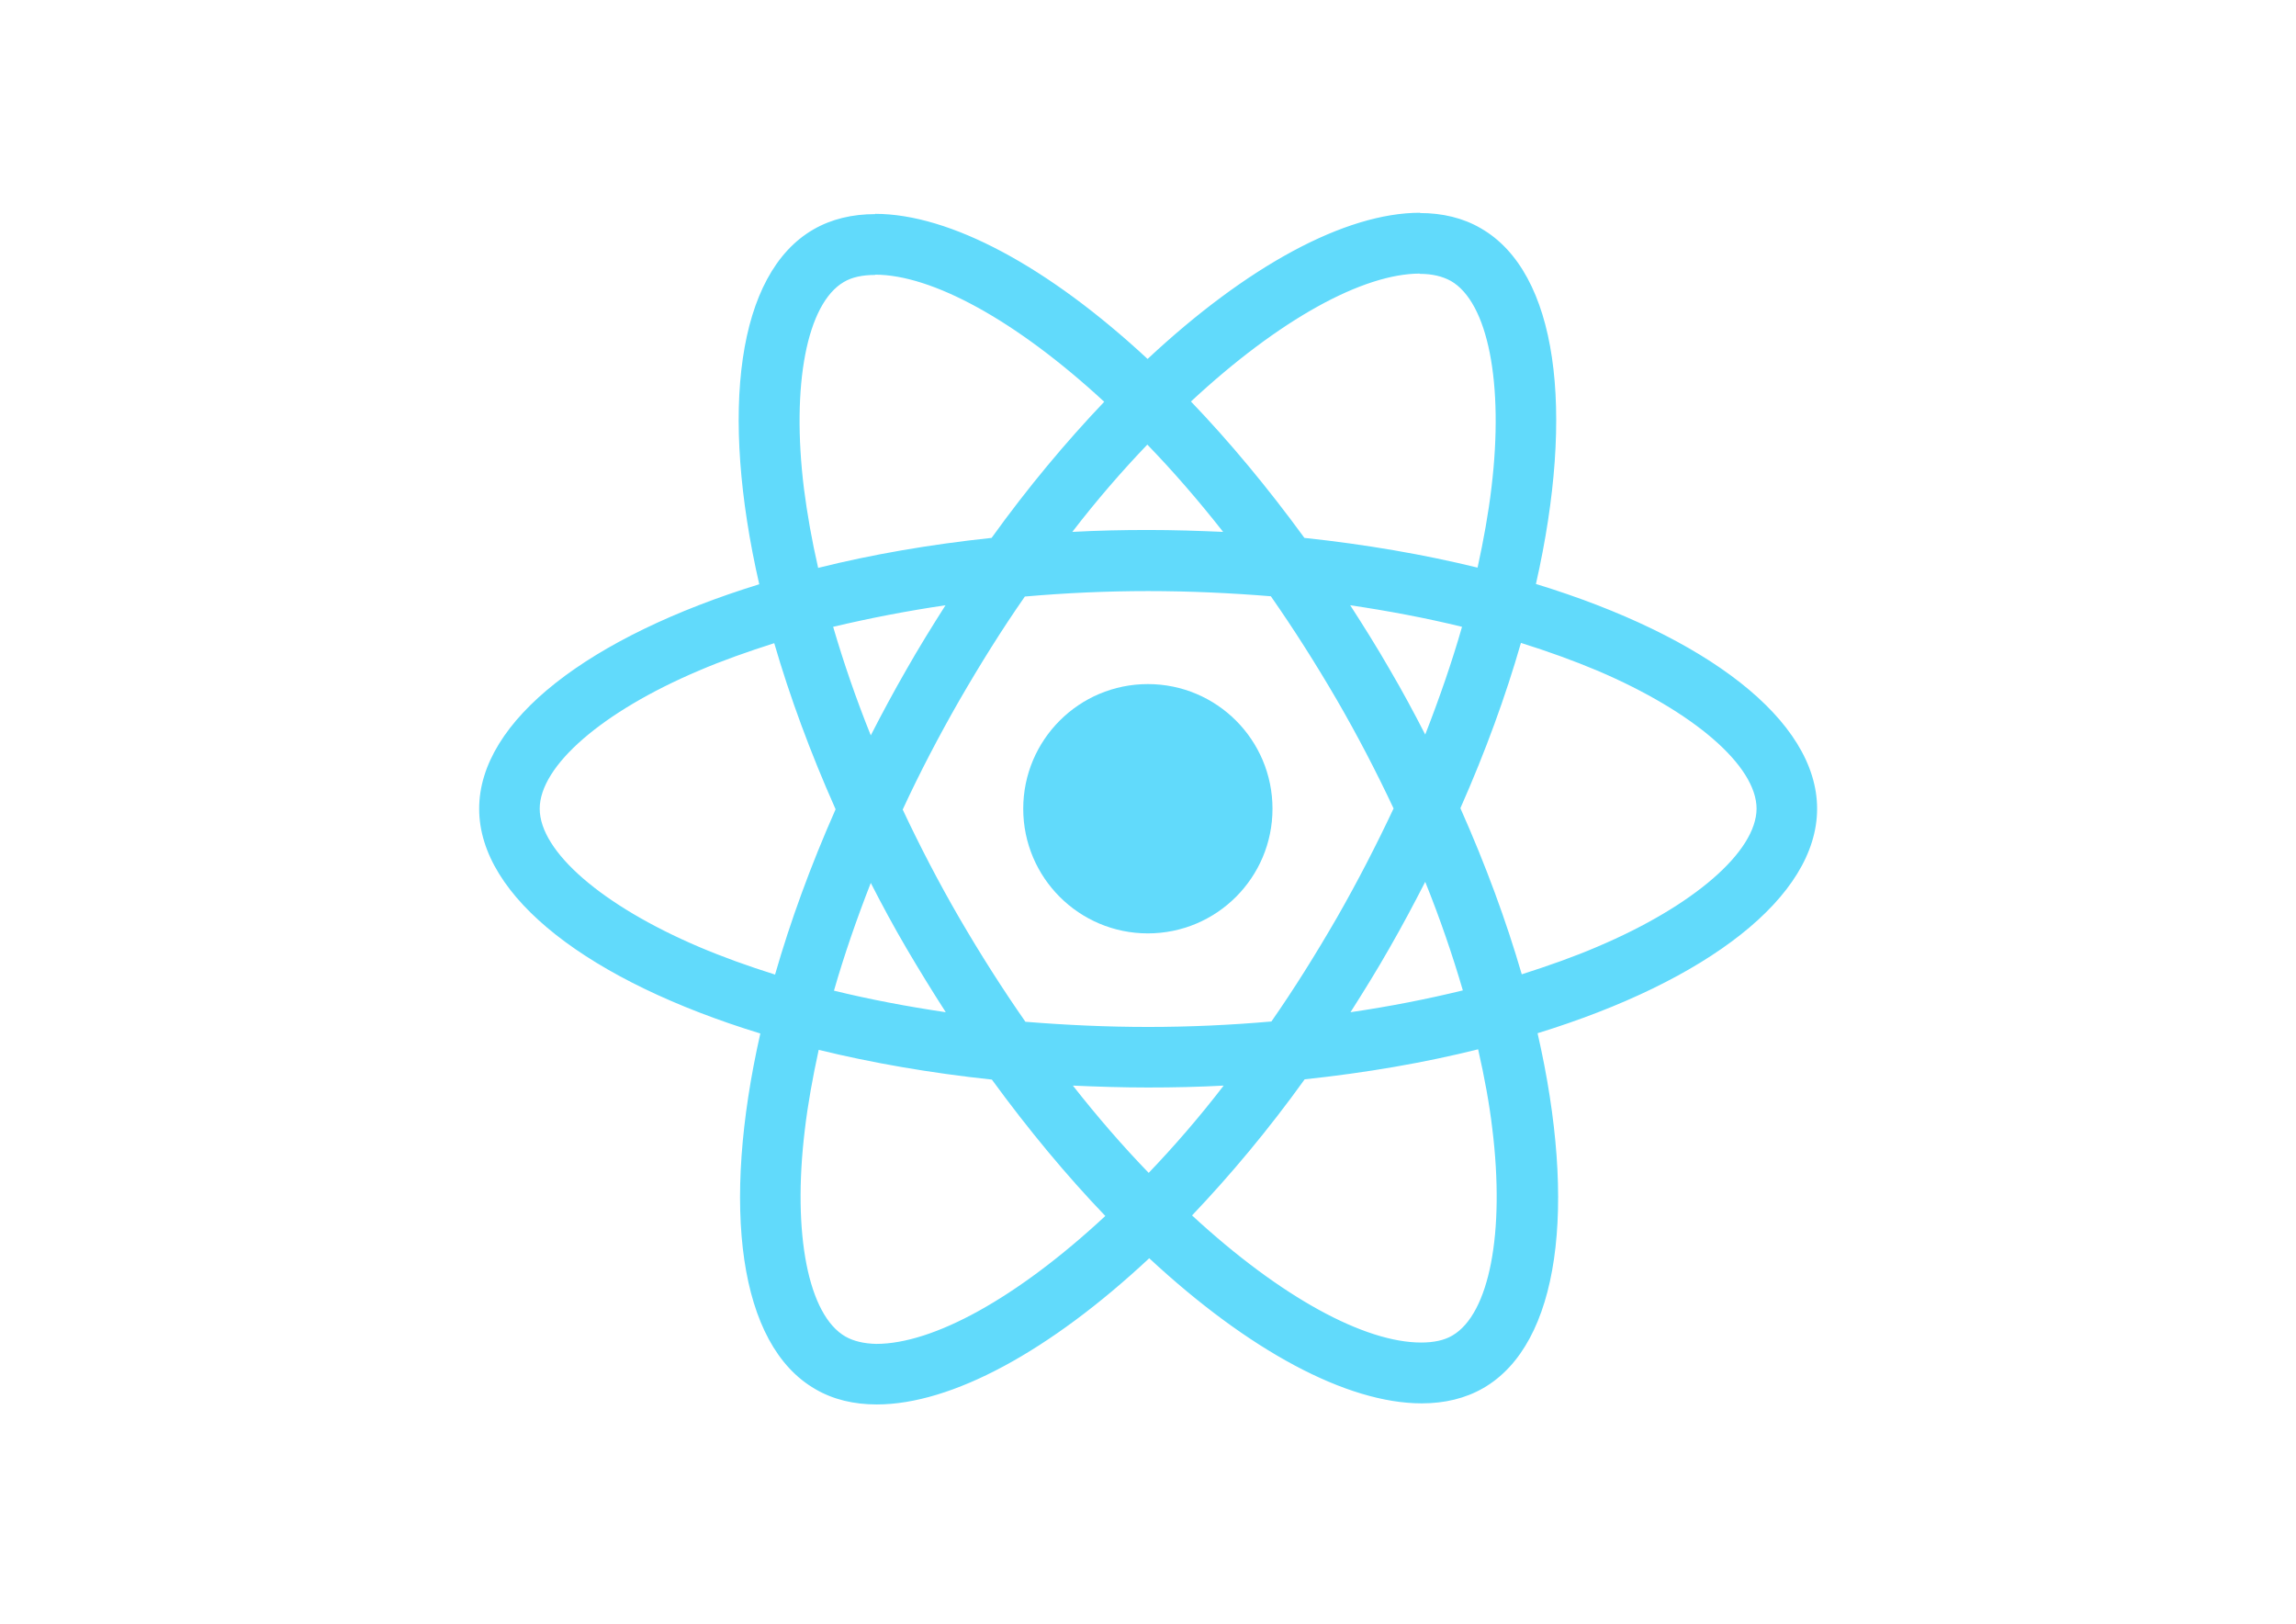
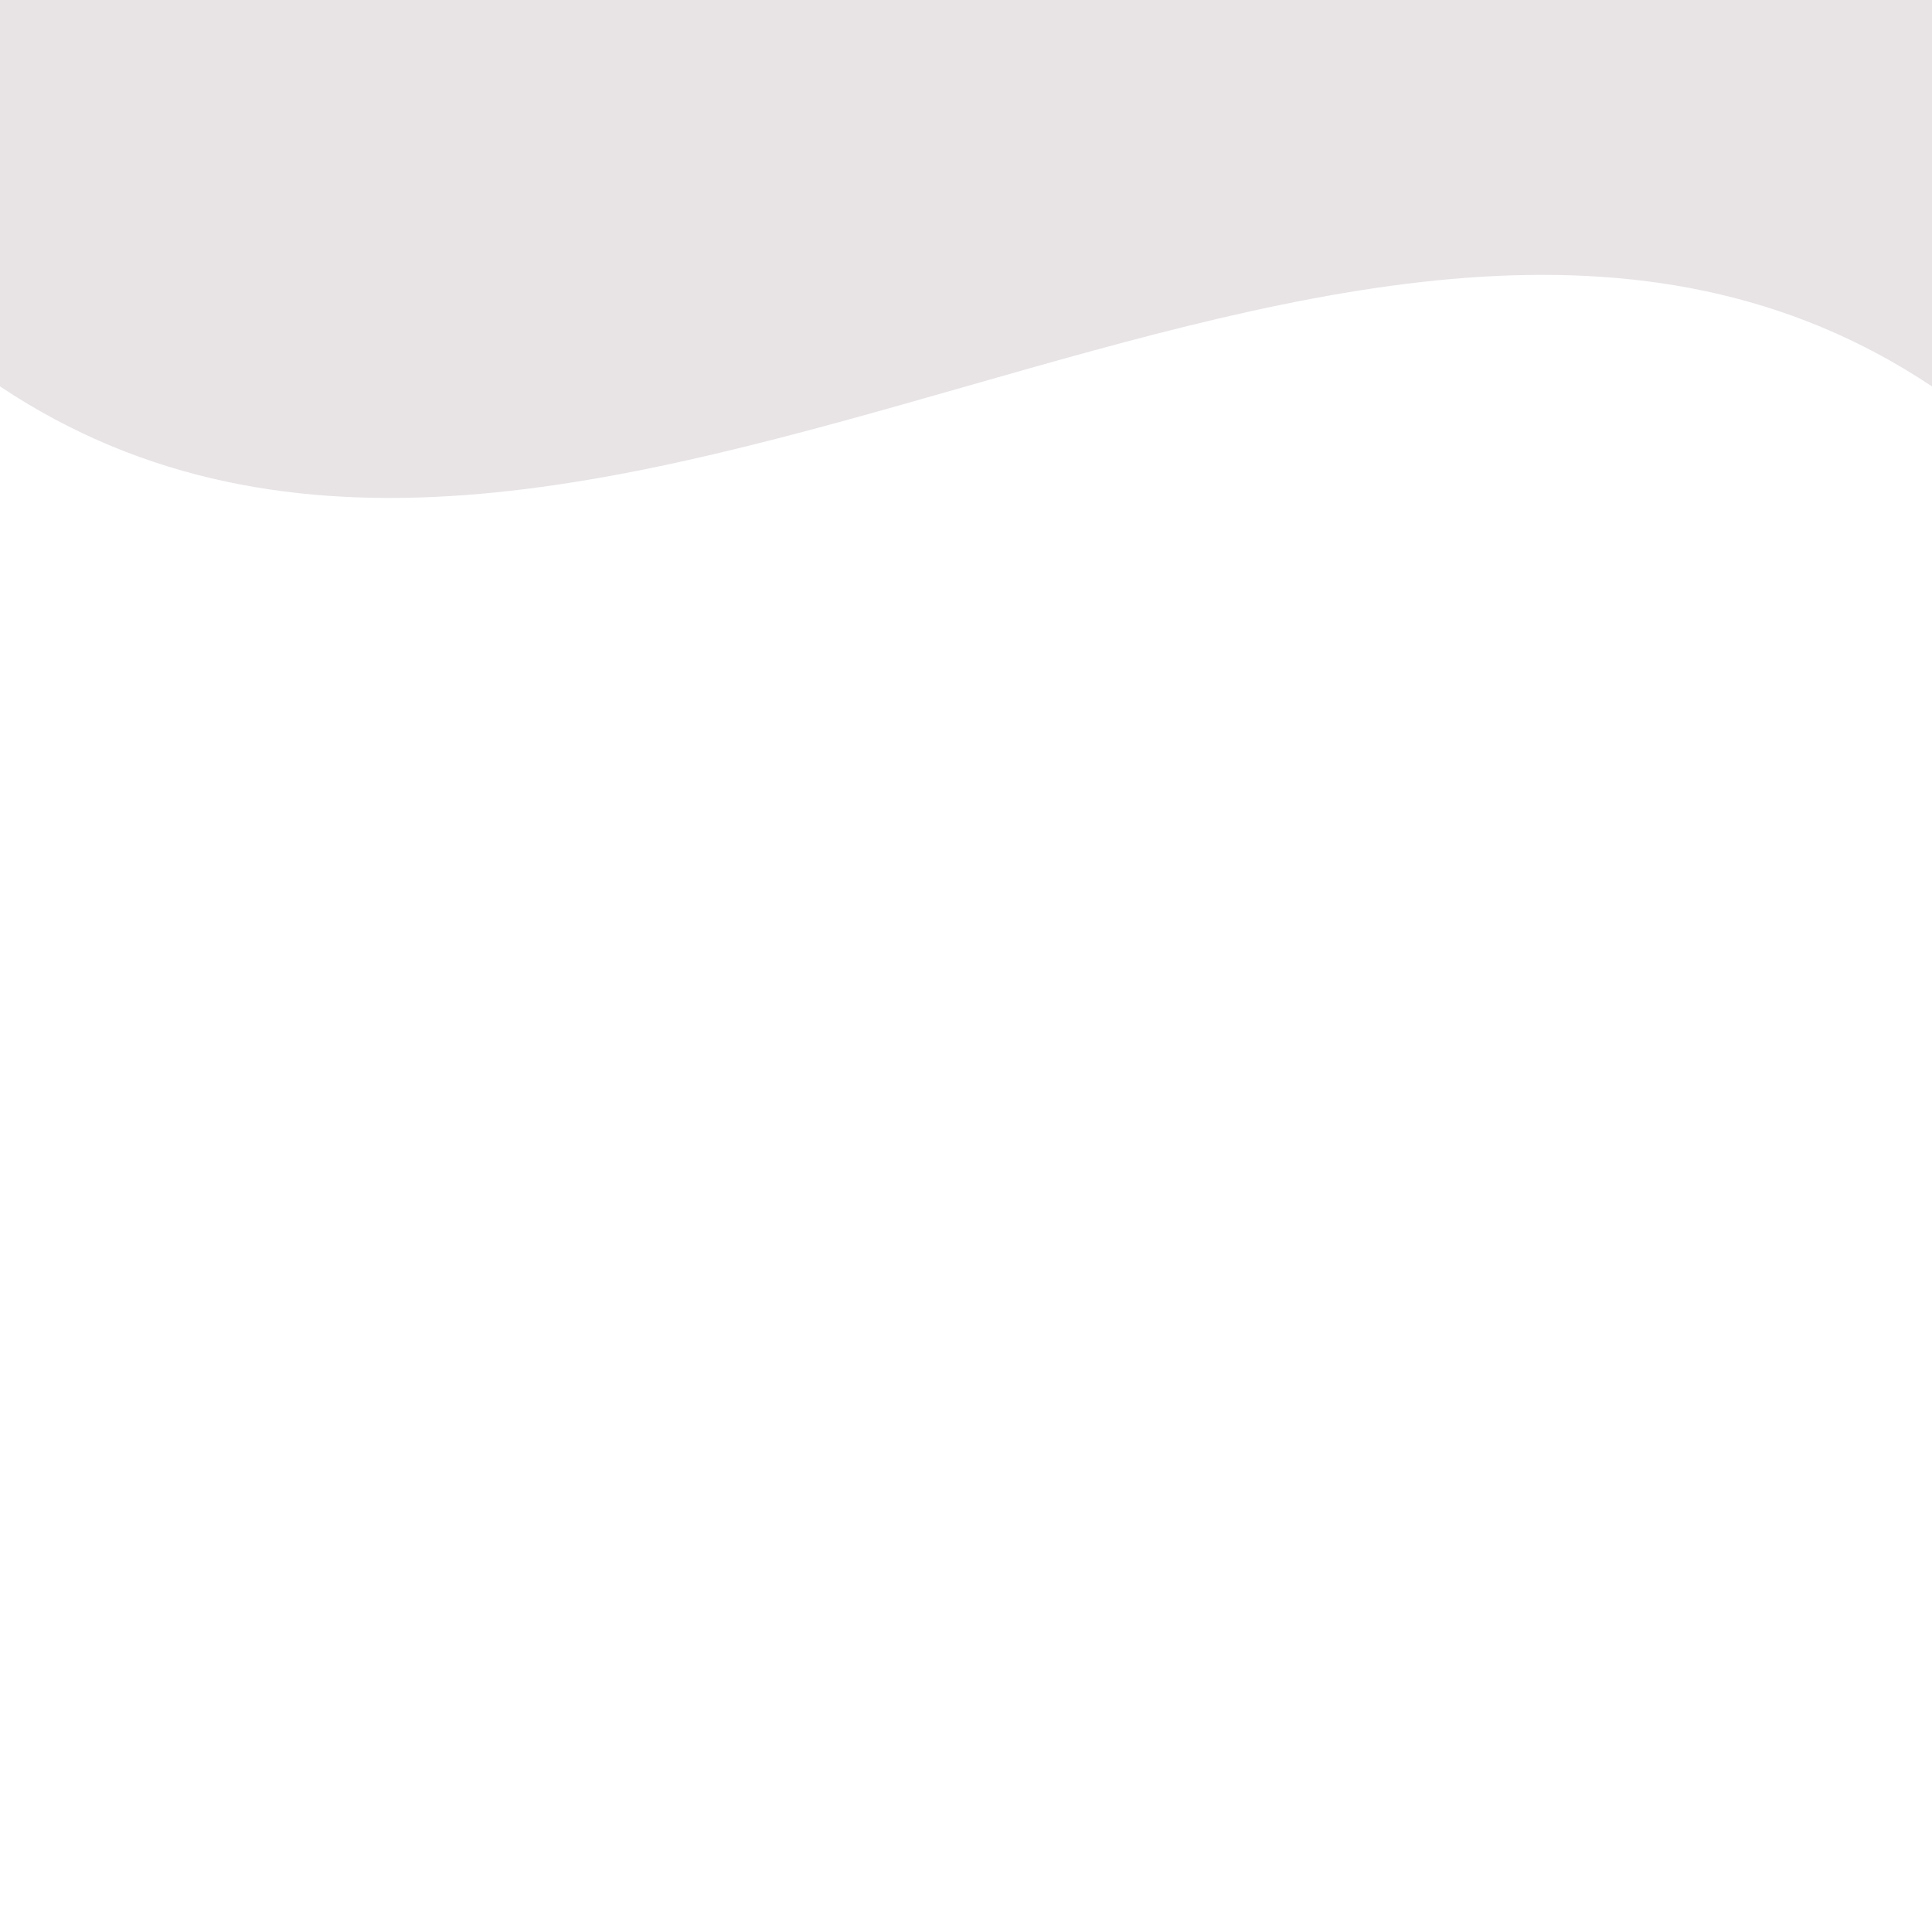
- <svg xmlns="http://www.w3.org/2000/svg" viewBox="0 0 841.9 595.3">
-   <g fill="#61DAFB">
-     <path d="M666.3 296.5c0-32.5-40.7-63.3-103.1-82.4 14.4-63.6 8-114.2-20.2-130.4-6.5-3.8-14.1-5.6-22.4-5.6v22.3c4.6 0 8.3.9 11.4 2.6 13.6 7.8 19.5 37.5 14.9 75.7-1.1 9.4-2.9 19.3-5.1 29.4-19.6-4.8-41-8.5-63.5-10.9-13.5-18.5-27.5-35.3-41.6-50 32.6-30.3 63.2-46.9 84-46.9V78c-27.5 0-63.5 19.6-99.9 53.6-36.4-33.8-72.4-53.2-99.9-53.2v22.3c20.7 0 51.4 16.5 84 46.6-14 14.7-28 31.4-41.3 49.9-22.6 2.4-44 6.1-63.6 11-2.3-10-4-19.7-5.2-29-4.7-38.2 1.1-67.9 14.6-75.8 3-1.8 6.9-2.6 11.5-2.6V78.5c-8.4 0-16 1.8-22.6 5.6-28.1 16.2-34.4 66.7-19.9 130.1-62.2 19.2-102.7 49.9-102.7 82.3 0 32.5 40.7 63.3 103.1 82.4-14.4 63.6-8 114.2 20.2 130.4 6.5 3.8 14.1 5.6 22.5 5.6 27.5 0 63.5-19.6 99.9-53.6 36.4 33.8 72.4 53.2 99.9 53.2 8.4 0 16-1.8 22.6-5.6 28.1-16.2 34.4-66.7 19.9-130.1 62-19.1 102.5-49.9 102.5-82.3zm-130.2-66.7c-3.7 12.9-8.3 26.2-13.5 39.5-4.1-8-8.4-16-13.1-24-4.6-8-9.5-15.8-14.4-23.4 14.2 2.1 27.9 4.7 41 7.9zm-45.8 106.5c-7.8 13.5-15.8 26.3-24.1 38.2-14.9 1.3-30 2-45.2 2-15.1 0-30.2-.7-45-1.9-8.3-11.9-16.4-24.6-24.2-38-7.6-13.1-14.5-26.4-20.8-39.8 6.2-13.4 13.2-26.8 20.7-39.9 7.8-13.5 15.8-26.3 24.1-38.2 14.9-1.3 30-2 45.2-2 15.1 0 30.2.7 45 1.9 8.3 11.9 16.4 24.6 24.2 38 7.6 13.1 14.5 26.4 20.8 39.8-6.3 13.4-13.2 26.8-20.7 39.9zm32.3-13c5.4 13.4 10 26.8 13.8 39.8-13.1 3.2-26.9 5.9-41.2 8 4.9-7.7 9.8-15.6 14.4-23.7 4.6-8 8.9-16.1 13-24.1zM421.2 430c-9.3-9.6-18.6-20.3-27.8-32 9 .4 18.2.7 27.5.7 9.4 0 18.7-.2 27.8-.7-9 11.7-18.3 22.4-27.5 32zm-74.4-58.9c-14.2-2.1-27.9-4.7-41-7.9 3.7-12.9 8.3-26.2 13.5-39.5 4.1 8 8.4 16 13.1 24 4.7 8 9.5 15.8 14.4 23.4zM420.7 163c9.3 9.6 18.6 20.3 27.8 32-9-.4-18.2-.7-27.5-.7-9.4 0-18.7.2-27.8.7 9-11.7 18.3-22.4 27.5-32zm-74 58.9c-4.9 7.7-9.8 15.6-14.4 23.7-4.6 8-8.9 16-13 24-5.4-13.4-10-26.8-13.8-39.8 13.1-3.1 26.9-5.8 41.2-7.9zm-90.5 125.2c-35.4-15.1-58.3-34.9-58.3-50.6 0-15.7 22.9-35.6 58.3-50.6 8.6-3.7 18-7 27.7-10.1 5.7 19.6 13.2 40 22.5 60.9-9.2 20.8-16.6 41.1-22.2 60.6-9.9-3.1-19.3-6.5-28-10.2zM310 490c-13.6-7.8-19.5-37.5-14.9-75.7 1.1-9.4 2.9-19.3 5.1-29.4 19.6 4.8 41 8.5 63.5 10.9 13.5 18.5 27.5 35.3 41.6 50-32.6 30.3-63.2 46.9-84 46.9-4.5-.1-8.3-1-11.3-2.7zm237.2-76.2c4.7 38.2-1.1 67.9-14.6 75.8-3 1.8-6.9 2.6-11.5 2.6-20.7 0-51.4-16.5-84-46.6 14-14.7 28-31.4 41.3-49.9 22.6-2.4 44-6.1 63.6-11 2.3 10.1 4.1 19.8 5.2 29.1zm38.5-66.7c-8.6 3.7-18 7-27.7 10.1-5.7-19.6-13.2-40-22.5-60.9 9.2-20.8 16.6-41.1 22.2-60.6 9.9 3.1 19.3 6.5 28.1 10.2 35.4 15.1 58.3 34.9 58.3 50.6-.1 15.7-23 35.6-58.4 50.6zM320.8 78.4z" />
-     <circle cx="420.9" cy="296.5" r="45.7" />
-     <path d="M520.5 78.1z" />
-   </g>
+ <svg className="background" viewBox="0 0 500 500" preserveAspectRatio="xMinYMin meet">
+   <path d="M0, 100 C150, 200 350,         0 500, 100 L500, 00 L0, 0 Z" style="stroke:none; fill:#e8e4e6;">
+     </path>
</svg>
